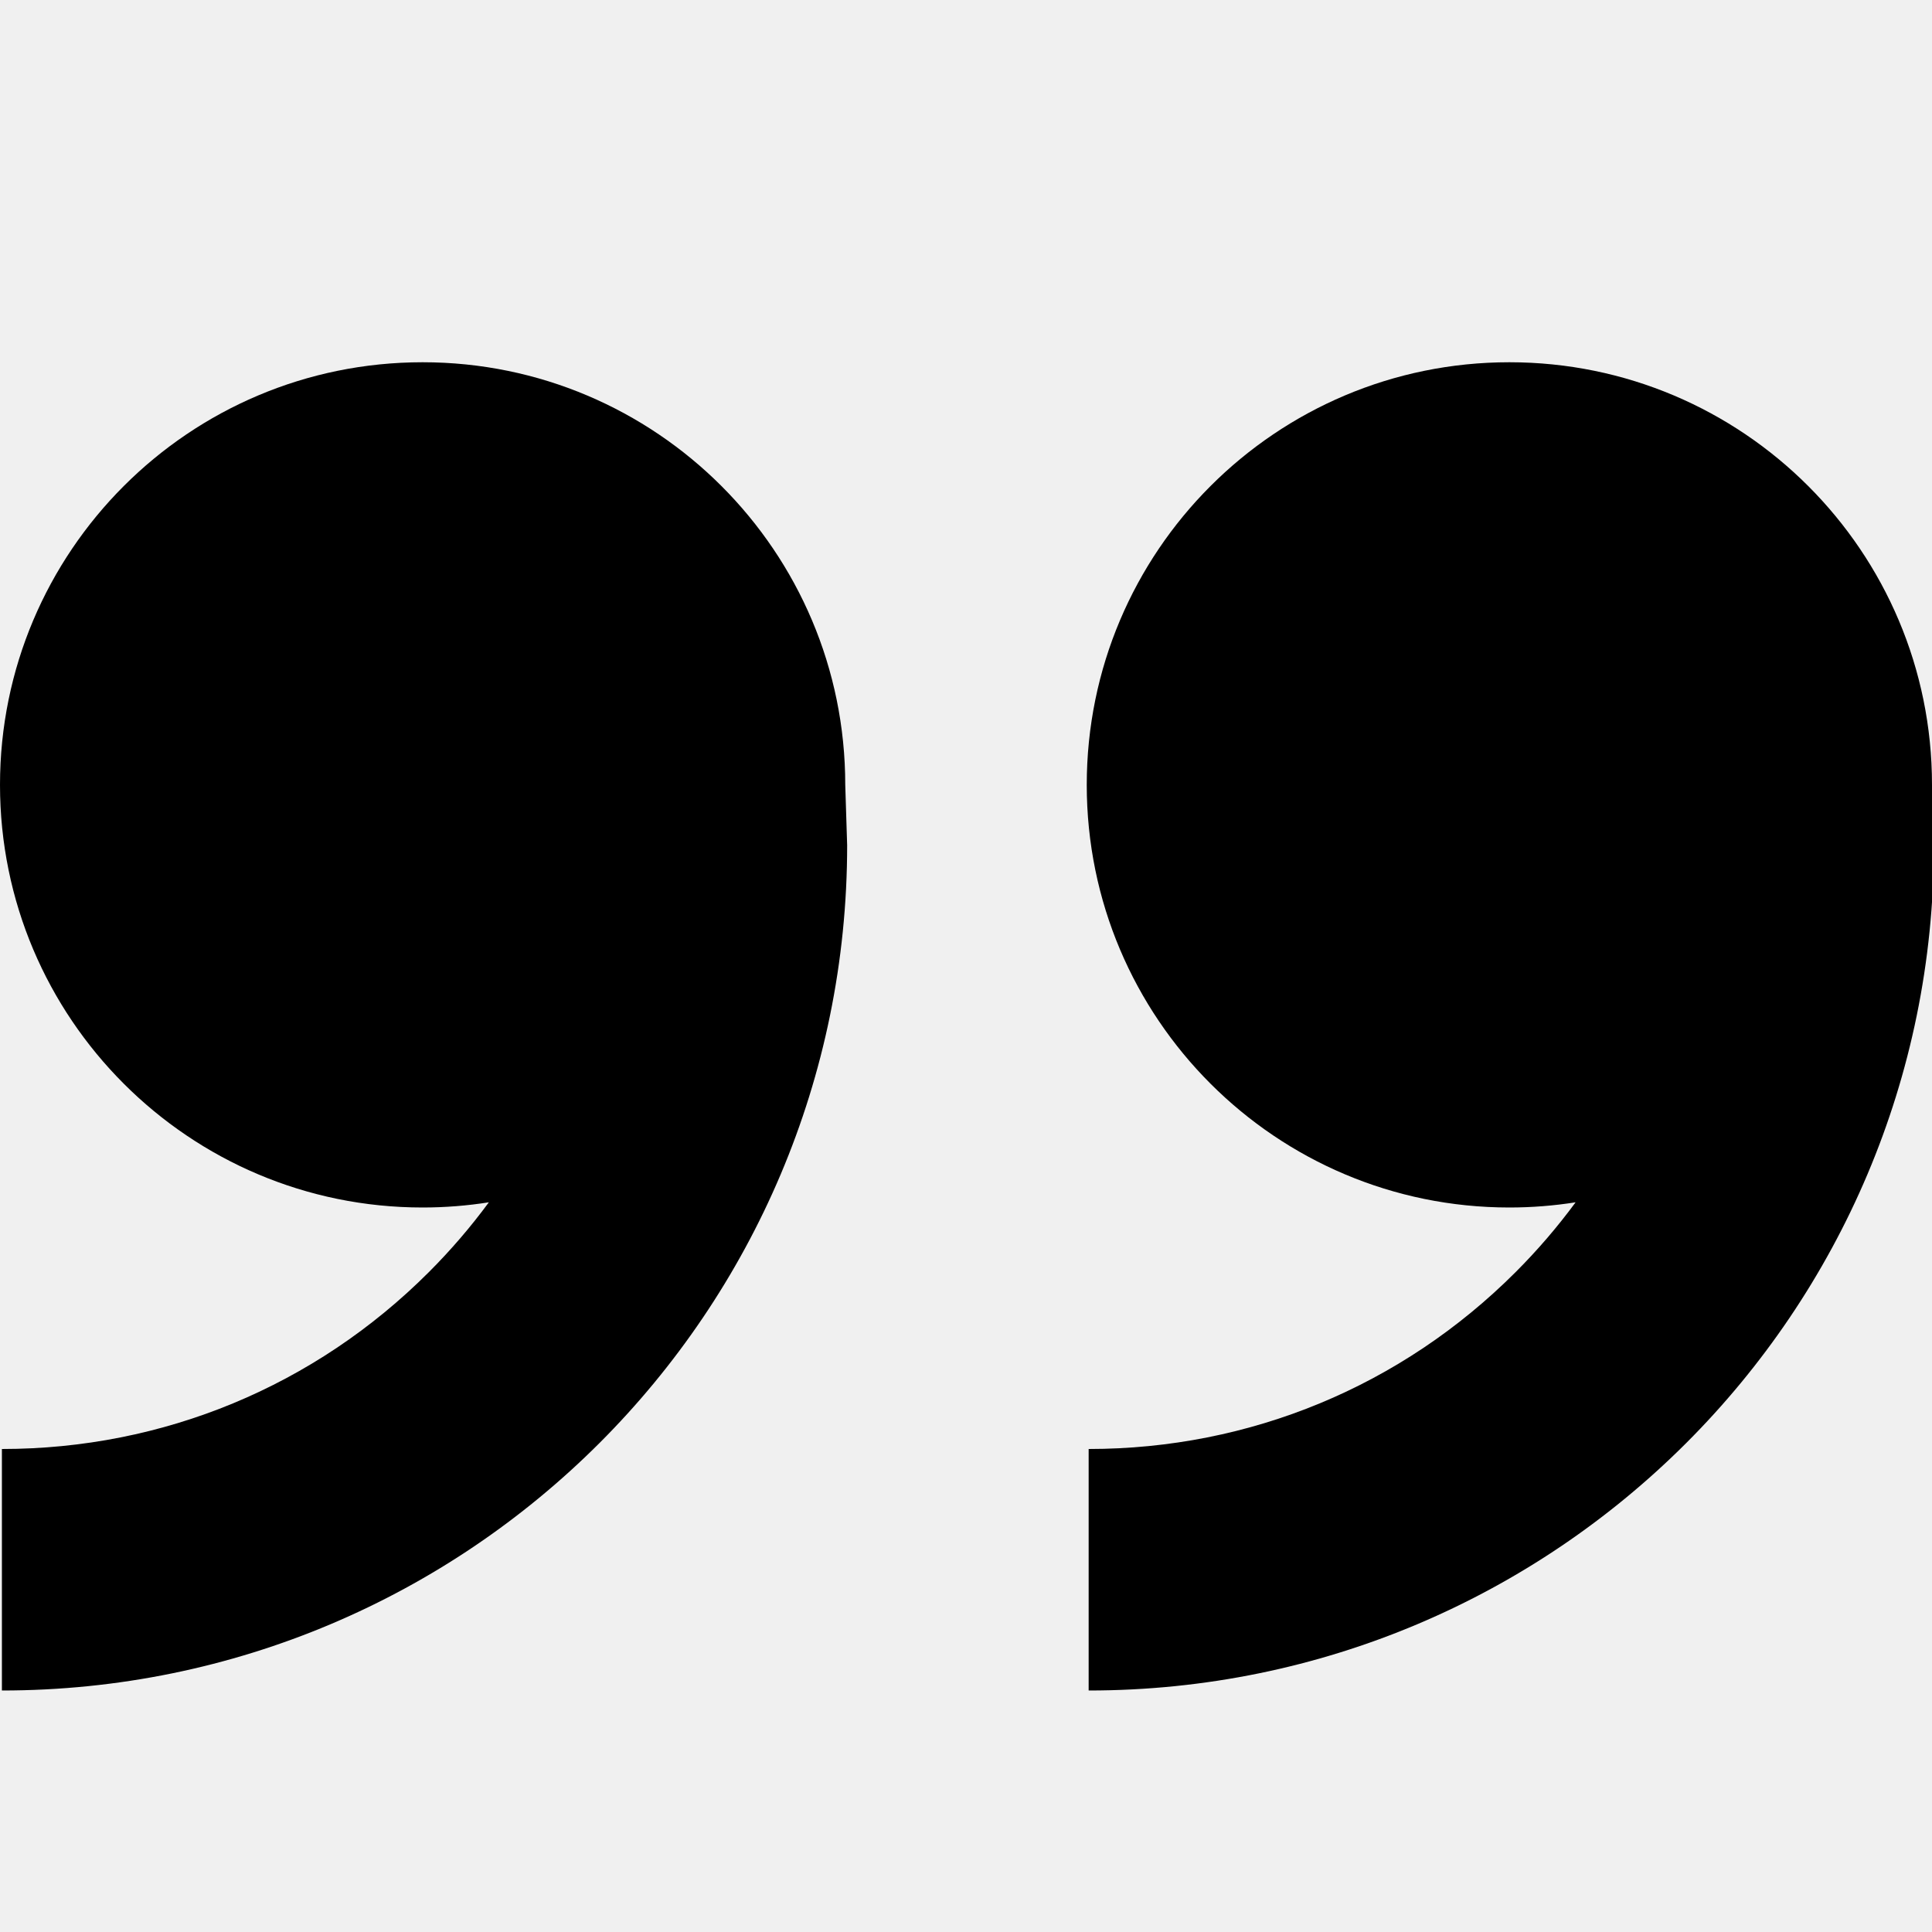
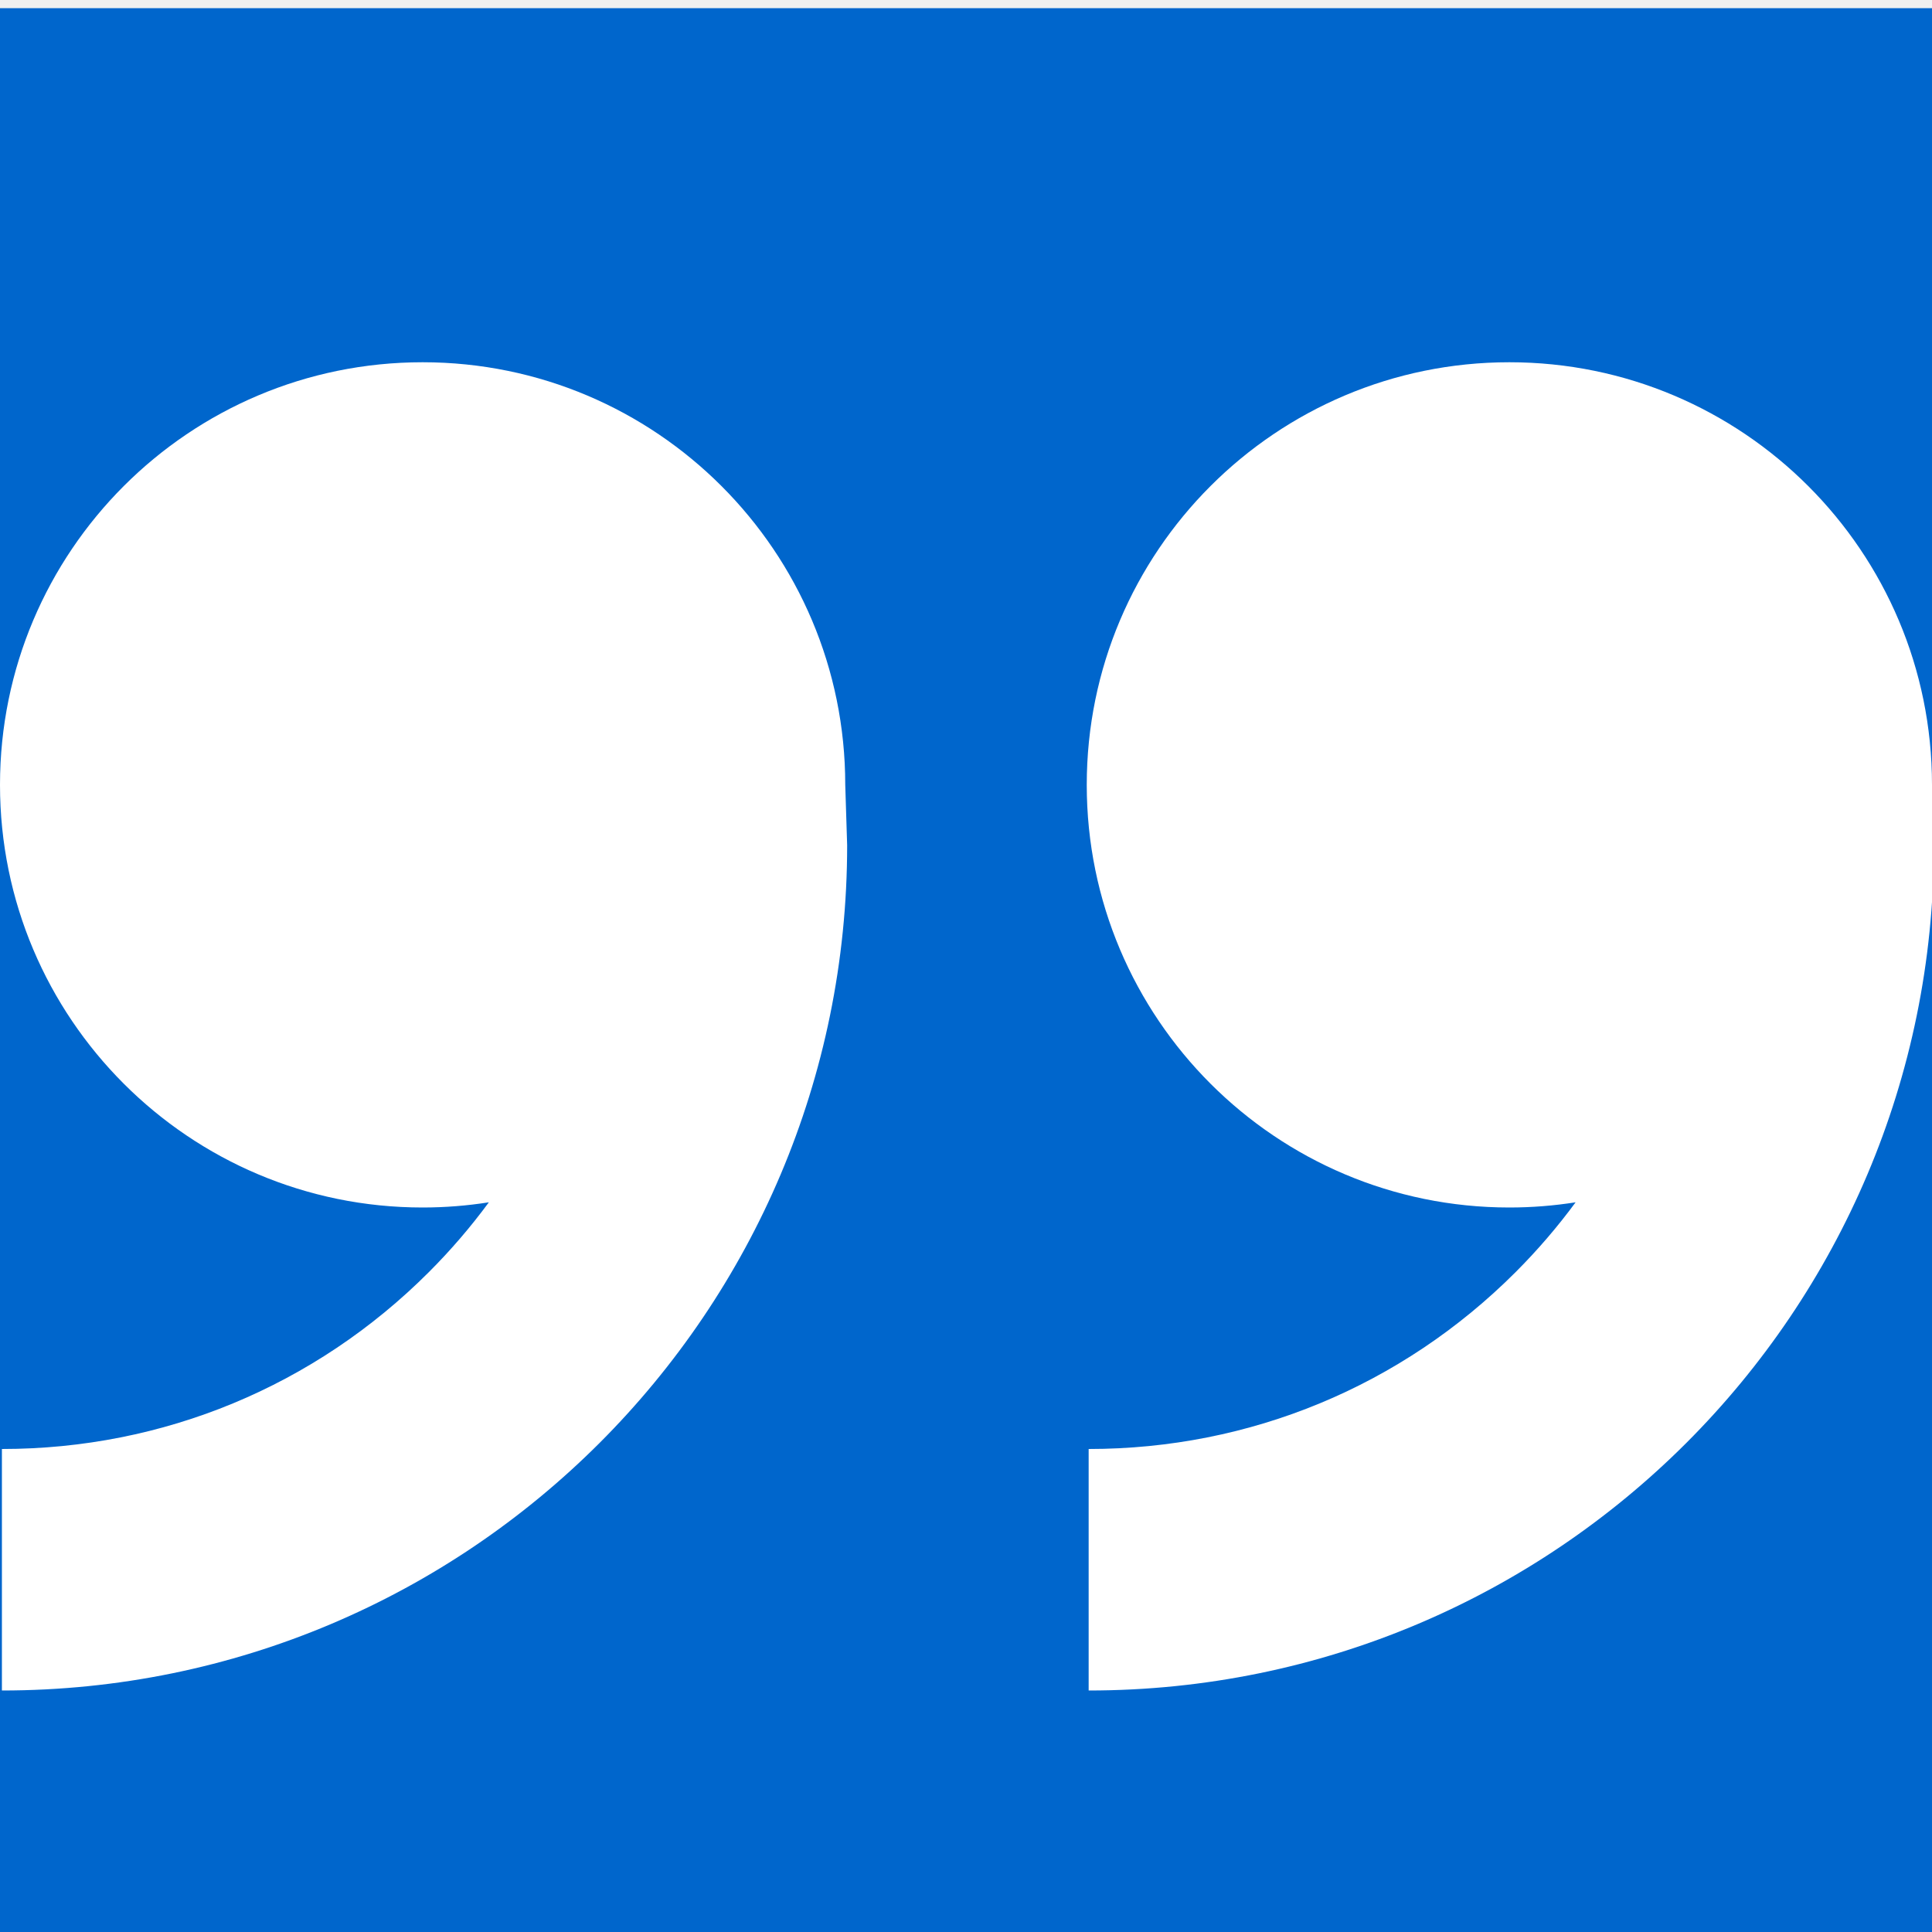
- <svg xmlns="http://www.w3.org/2000/svg" version="1.1" width="64" height="64" viewBox="0 0 64 64">
-   <path d="M50 40c-7.732 0-14-6.268-14-14s6.268-14 14-14 14 6.268 14 14l0.063 2c0 15.464-12.536 28-28 28v-8c5.342 0 10.365-2.080 14.142-5.858 0.727-0.727 1.391-1.501 1.989-2.314-0.715 0.112-1.447 0.172-2.194 0.172zM14 40c-7.732 0-14-6.268-14-14s6.268-14 14-14 14 6.268 14 14l0.063 2c0 15.464-12.536 28-28 28v-8c5.342 0 10.365-2.080 14.142-5.858 0.727-0.727 1.391-1.501 1.989-2.314-0.715 0.112-1.447 0.172-2.194 0.172z" fill="#000000" />
+ <svg xmlns="http://www.w3.org/2000/svg" version="1.1" width="64" height="64" viewBox="0 0 64 64" id="svg1171">
+   <defs id="defs1175" />
+   <rect style="fill:#0066cc;fill-opacity:1;stroke:#ffffff;stroke-width:0;stroke-linejoin:bevel;stroke-miterlimit:4;stroke-dasharray:none;stroke-opacity:1" id="rect873" width="66.712" height="64.271" x="-2.169" y="0.271" />
+   <path d="M50 40c-7.732 0-14-6.268-14-14s6.268-14 14-14 14 6.268 14 14l0.063 2c0 15.464-12.536 28-28 28v-8c5.342 0 10.365-2.080 14.142-5.858 0.727-0.727 1.391-1.501 1.989-2.314-0.715 0.112-1.447 0.172-2.194 0.172zM14 40c-7.732 0-14-6.268-14-14s6.268-14 14-14 14 6.268 14 14l0.063 2c0 15.464-12.536 28-28 28v-8c5.342 0 10.365-2.080 14.142-5.858 0.727-0.727 1.391-1.501 1.989-2.314-0.715 0.112-1.447 0.172-2.194 0.172z" fill="#000000" id="path1169" style="fill:#ffffff;fill-opacity:1;stroke:none;stroke-opacity:1" />
</svg>
